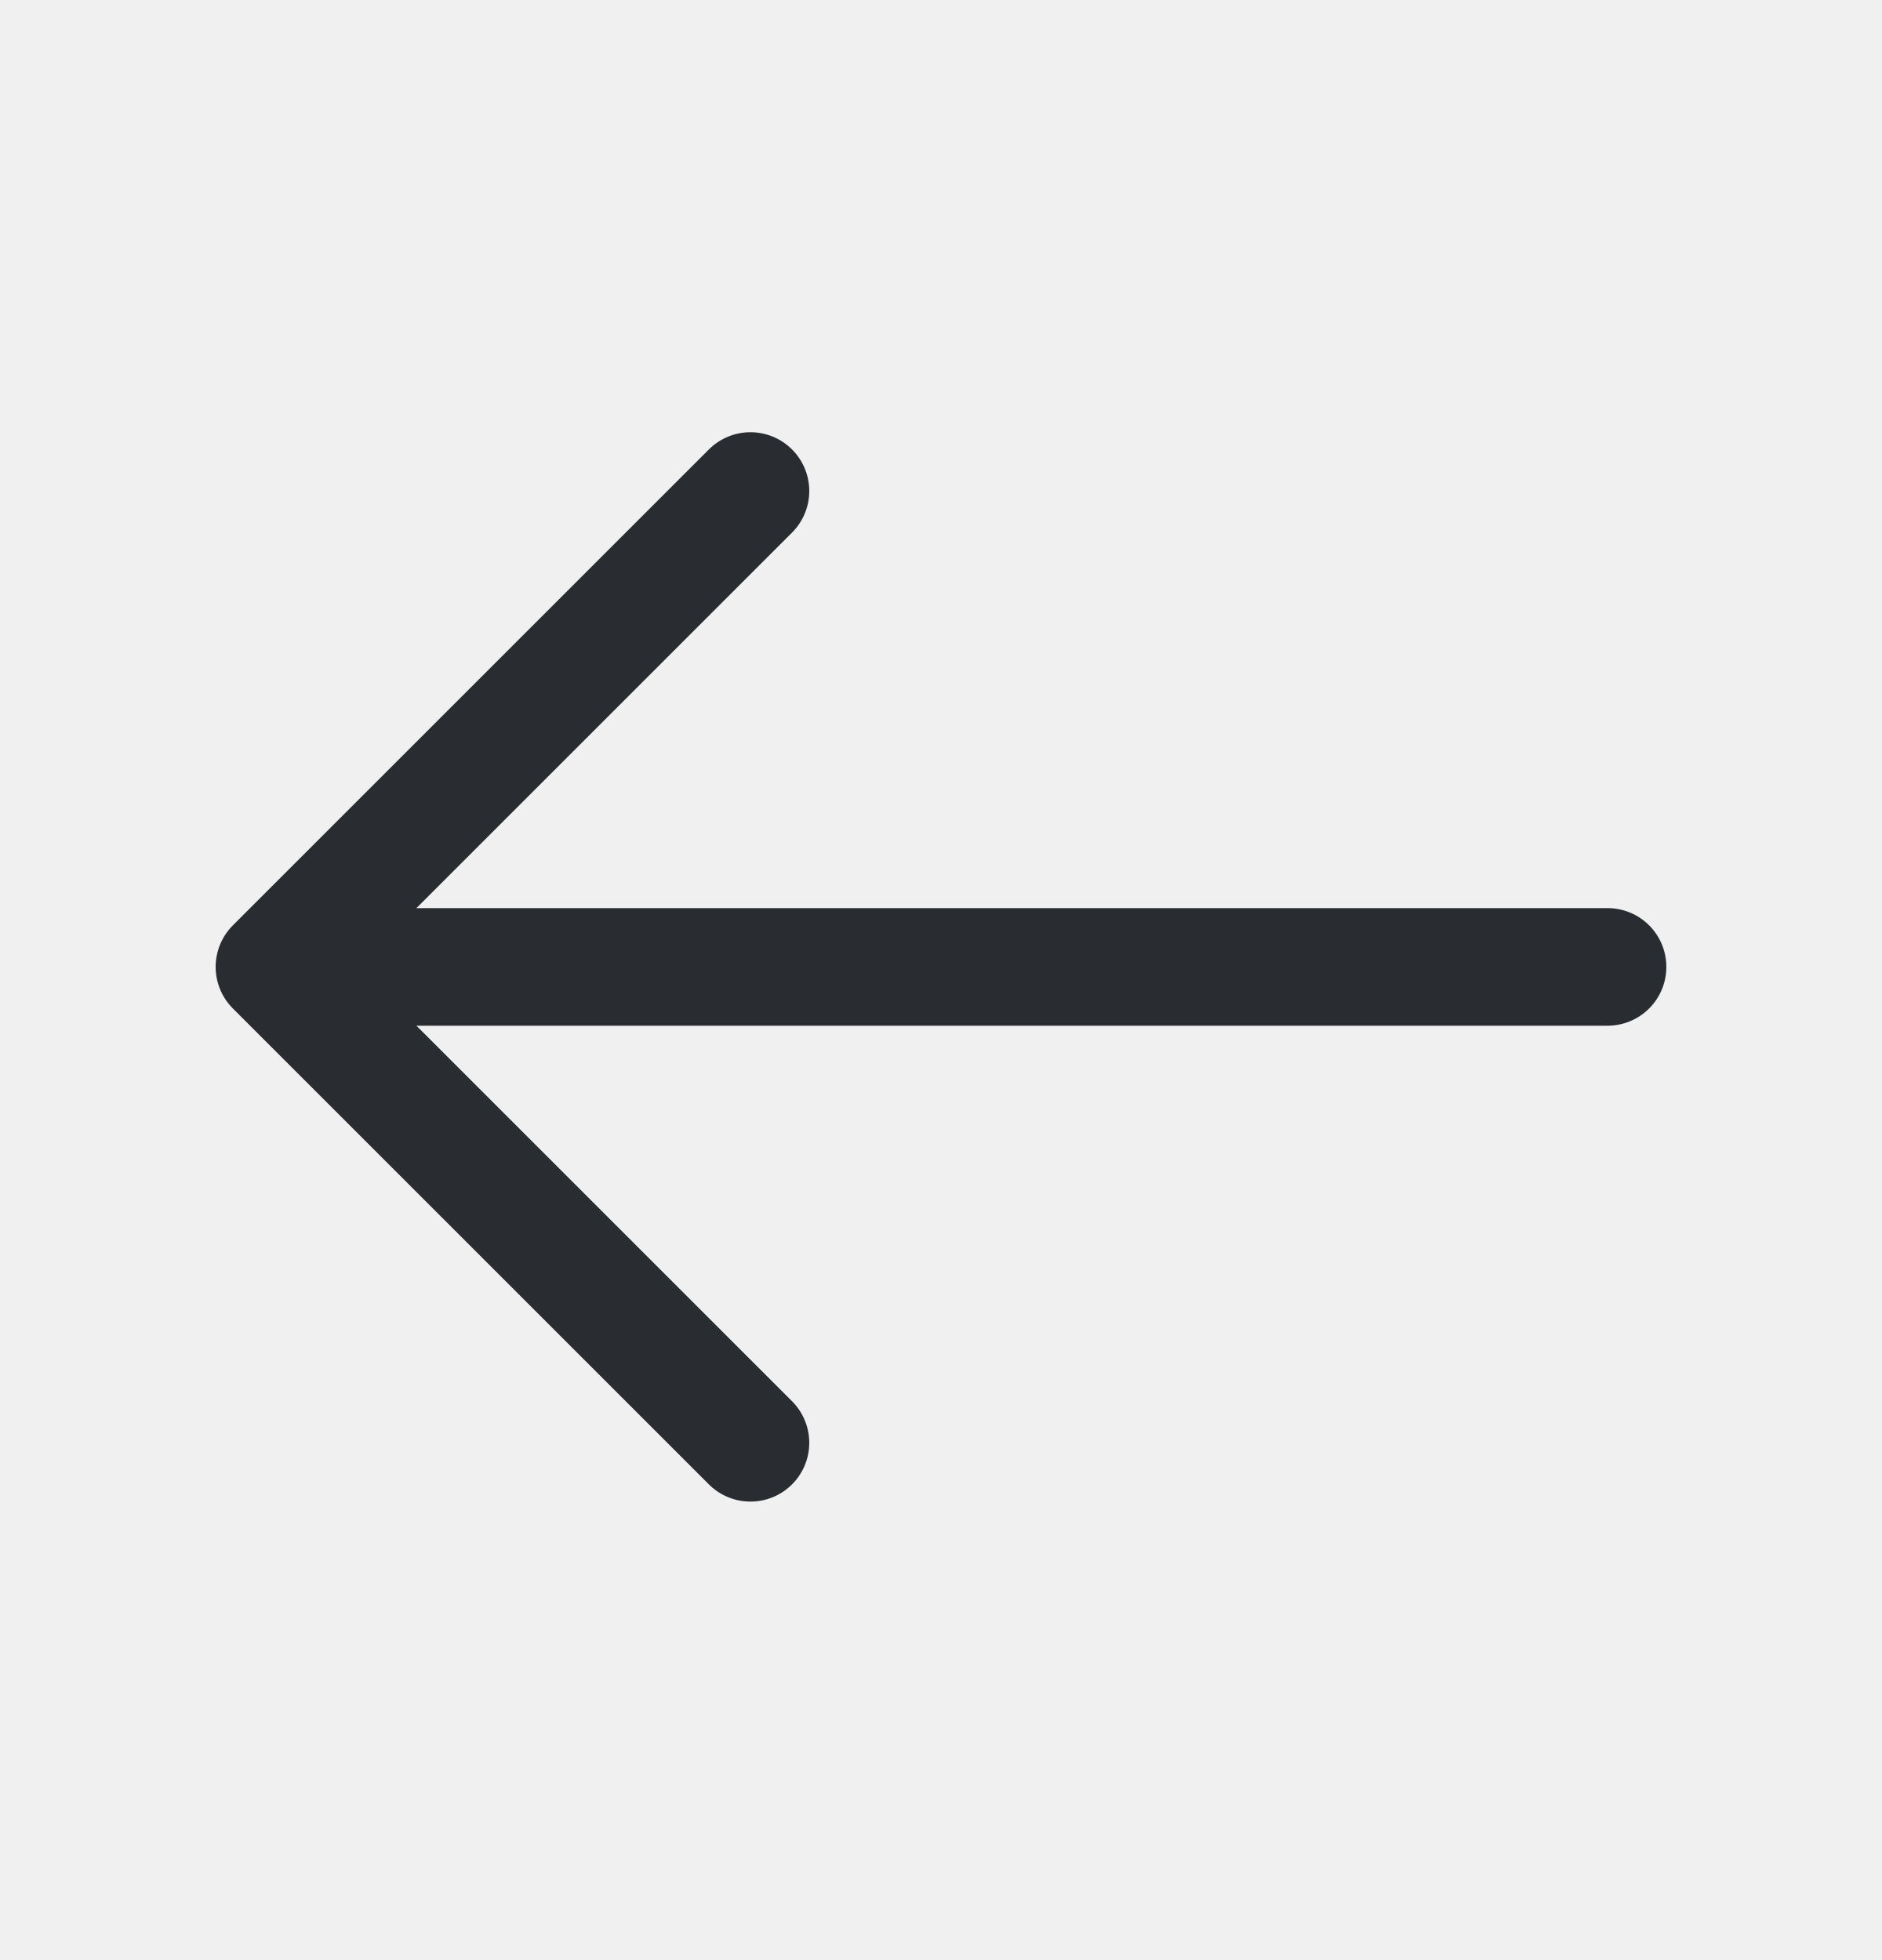
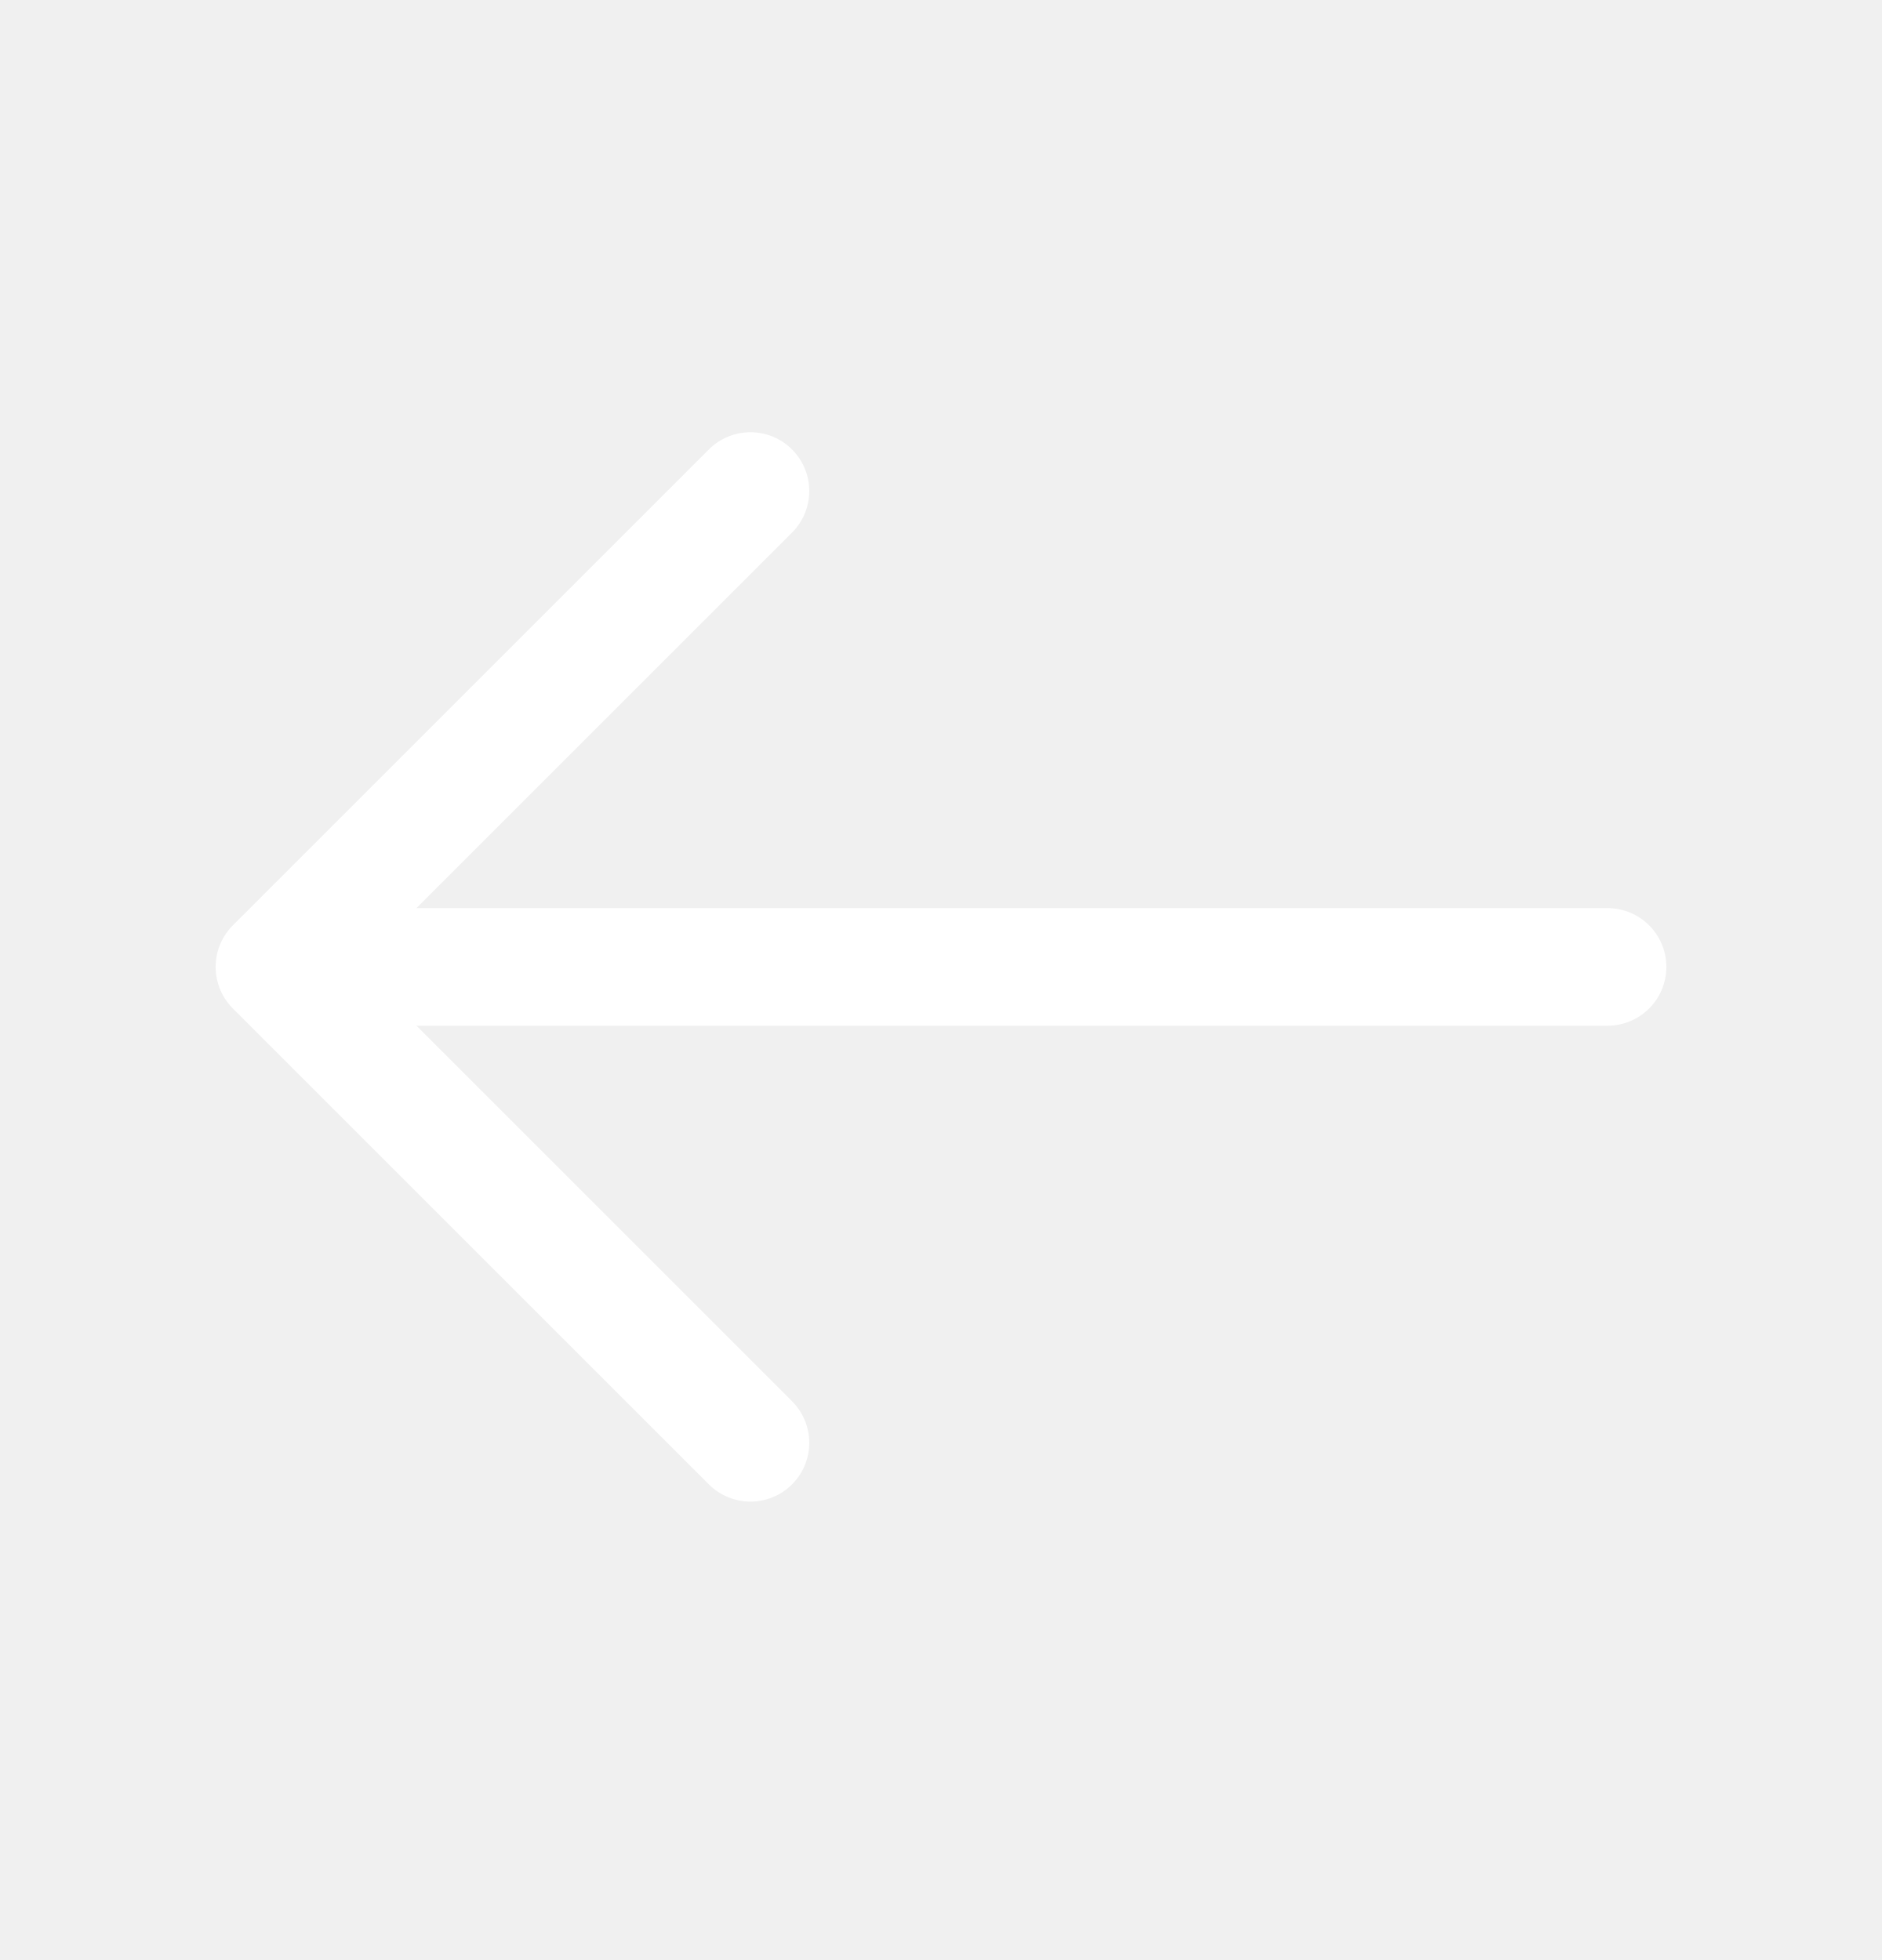
<svg xmlns="http://www.w3.org/2000/svg" width="24" height="25" viewBox="0 0 24 25" fill="none">
-   <path d="M9.57 6.263L3.5 12.333L9.57 18.403" stroke="#292D32" stroke-width="1.5" stroke-miterlimit="10" stroke-linecap="round" stroke-linejoin="round" />
-   <path d="M20.5 12.333H3.67" stroke="#292D32" stroke-width="1.5" stroke-miterlimit="10" stroke-linecap="round" stroke-linejoin="round" />
+   <path d="M9.57 6.263L3.5 12.333L9.57 18.403" stroke="#FFFFFF" stroke-width="1.5" stroke-miterlimit="10" stroke-linecap="round" stroke-linejoin="round" />
+   <path d="M20.5 12.333H3.67" stroke="#FFFFFF" stroke-width="1.5" stroke-miterlimit="10" stroke-linecap="round" stroke-linejoin="round" />
</svg>
